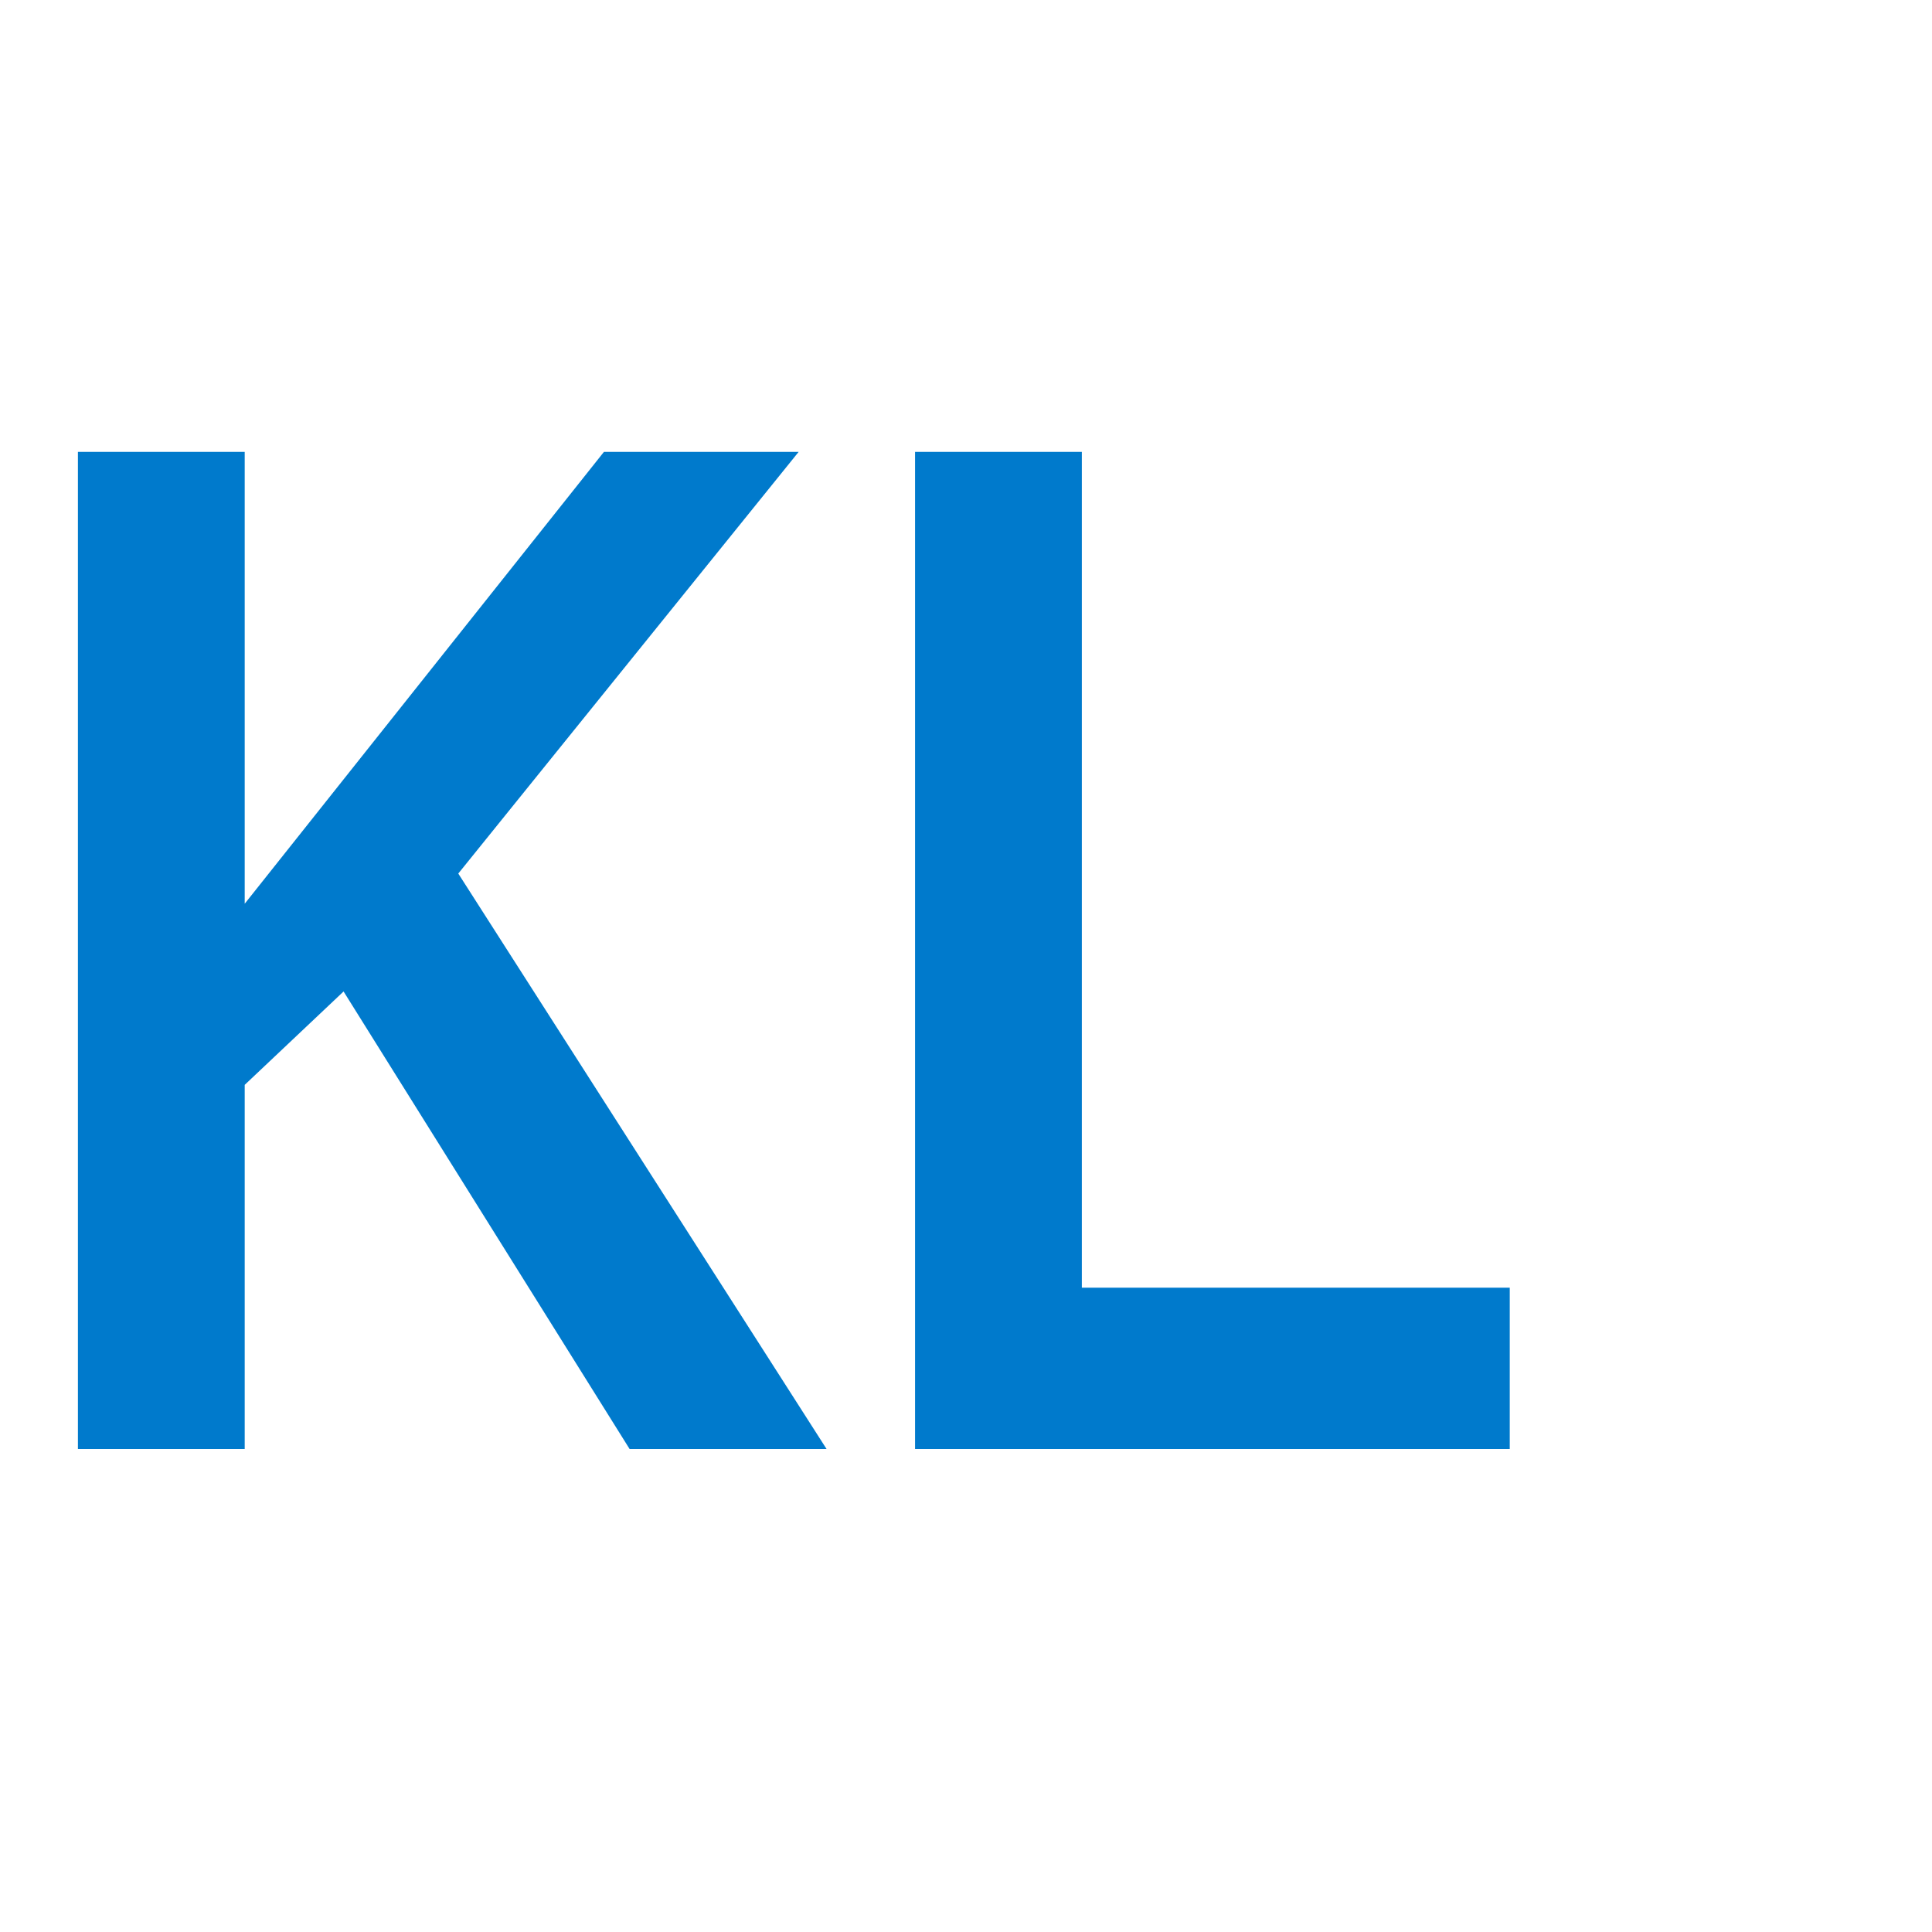
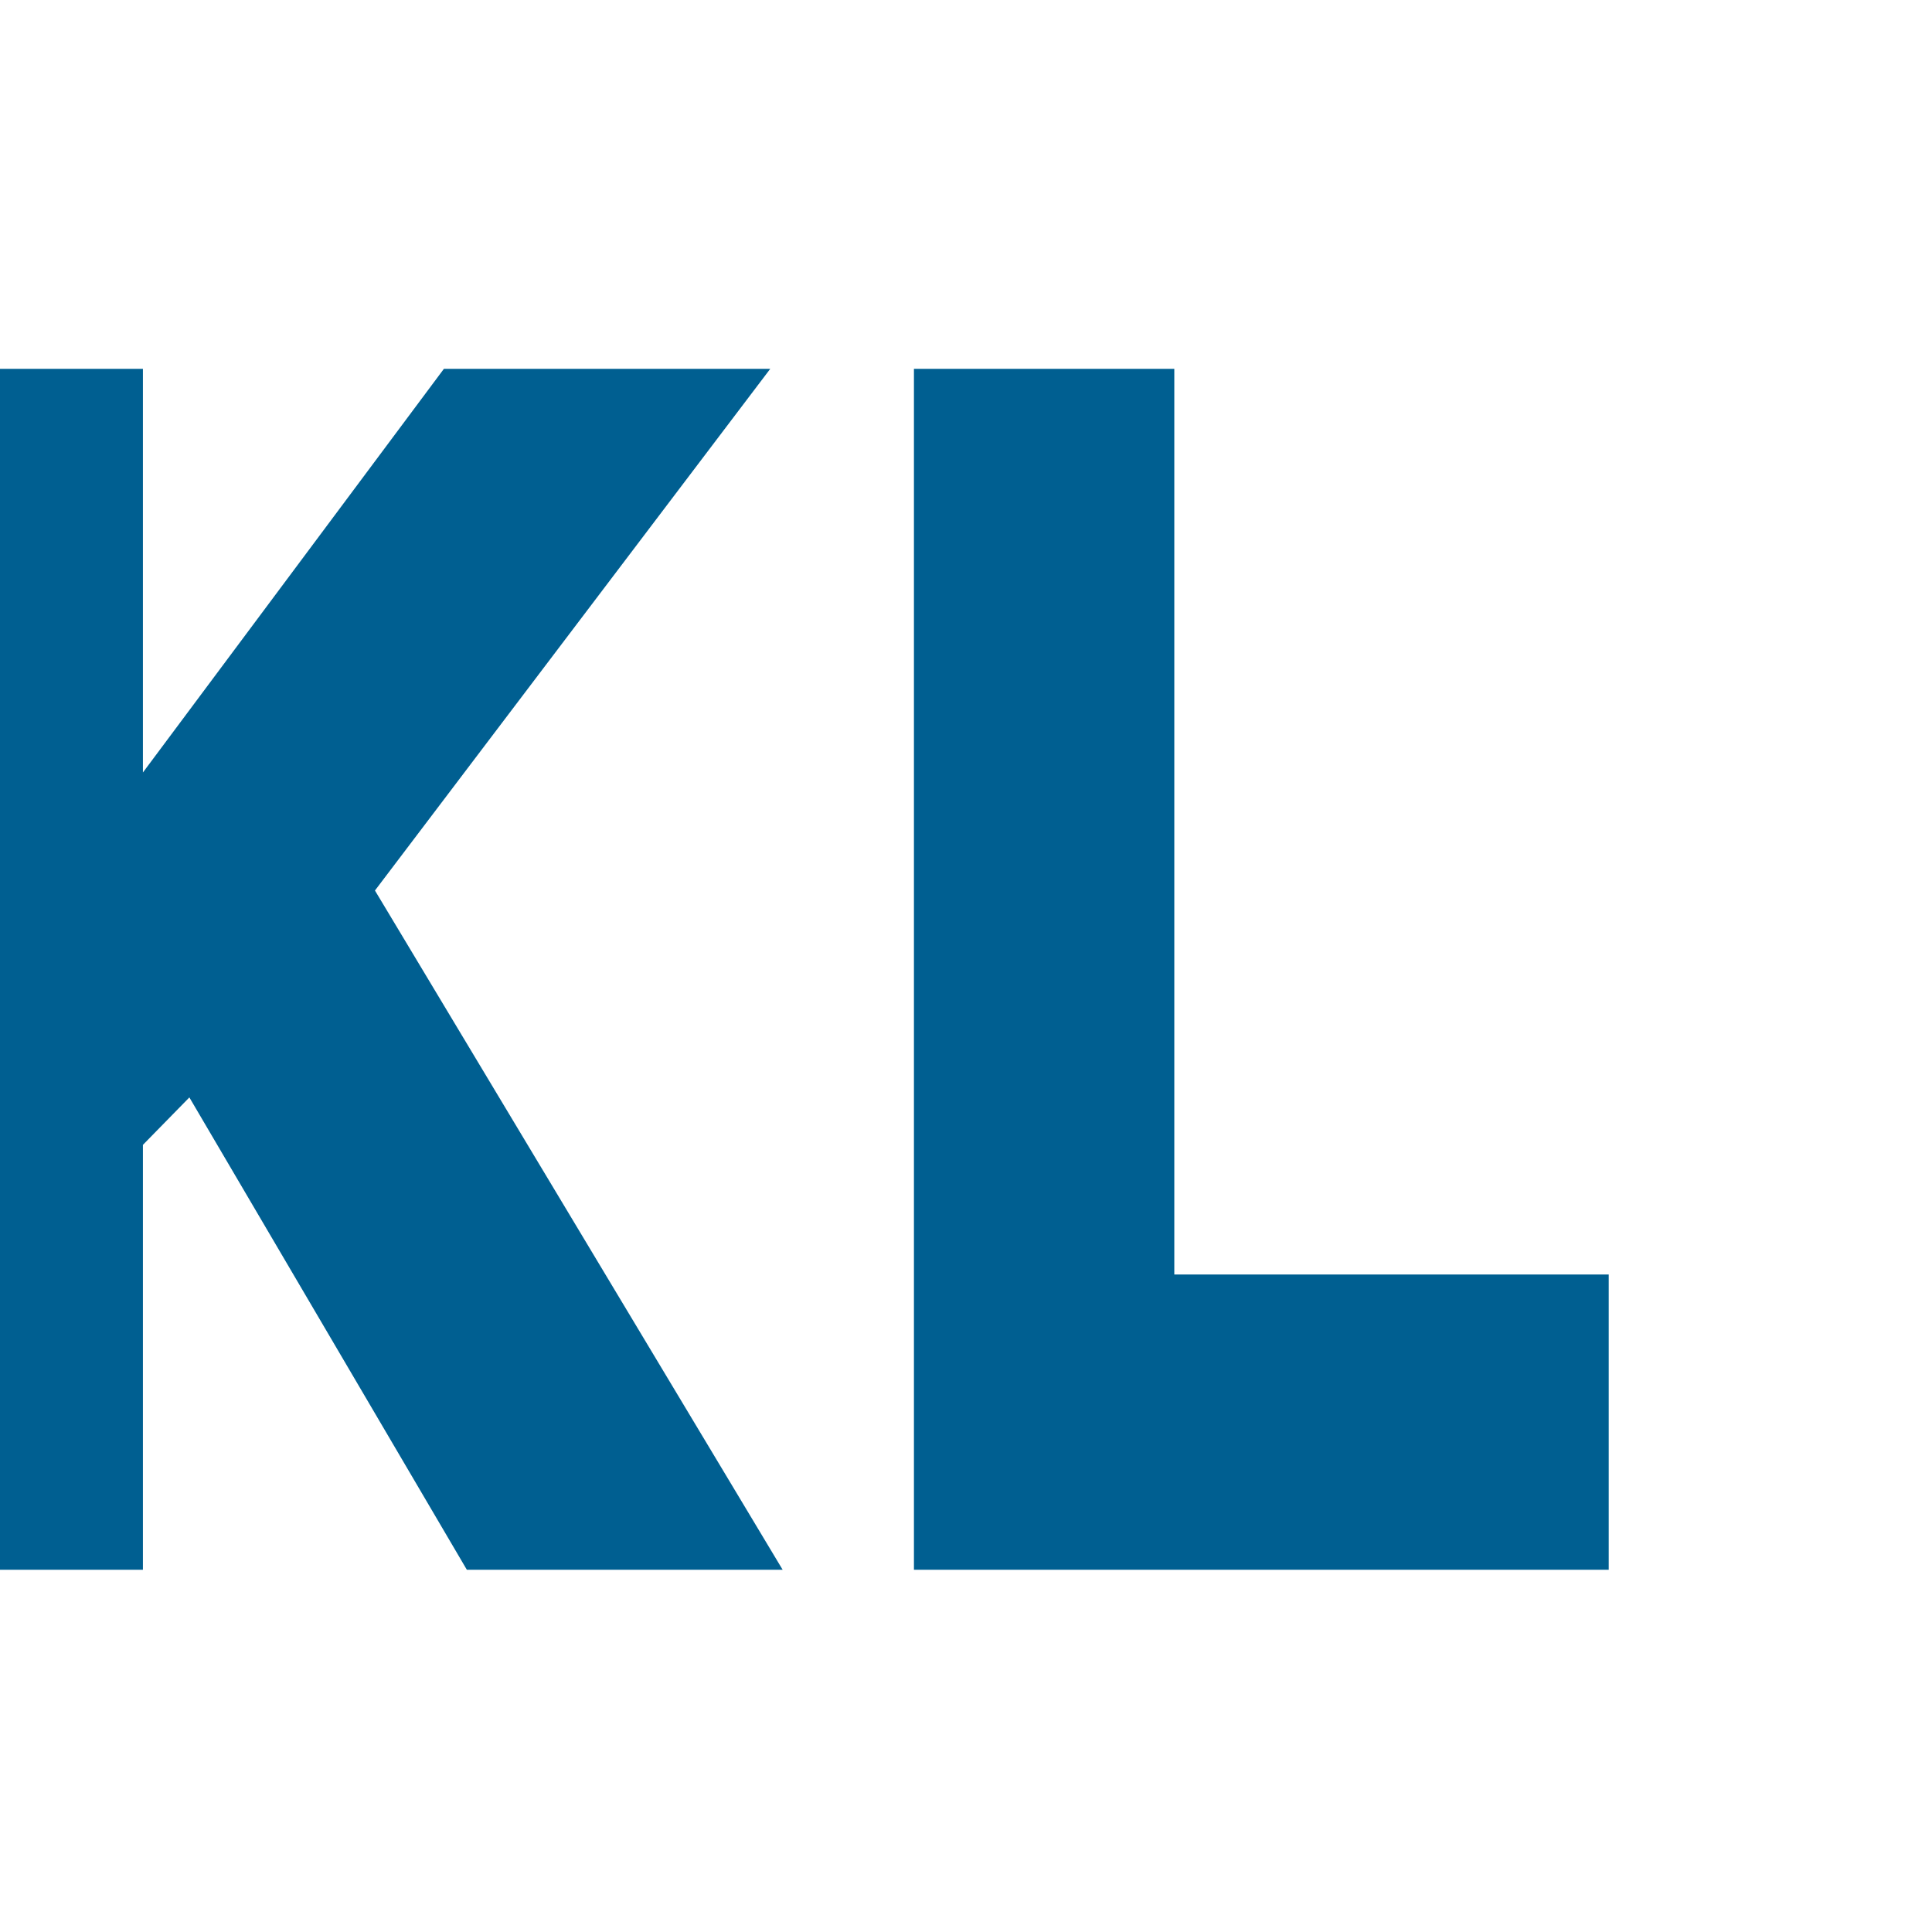
<svg xmlns="http://www.w3.org/2000/svg" viewBox="0 0 32 32">
-   <text x="16" y="24" font-family="Arial, sans-serif" font-size="24" font-weight="bold" fill="#007acc" text-anchor="middle" transform="scale(0.8, 1)" transform-origin="16 24">KL</text>
+   <text x="16" y="25" font-family="Arial, sans-serif" font-size="26" font-weight="900" fill="#005f91" stroke="#005f91" stroke-width="2" text-anchor="middle" letter-spacing="4" transform="scale(0.75, 1)" transform-origin="16 25">KL</text>
</svg>
